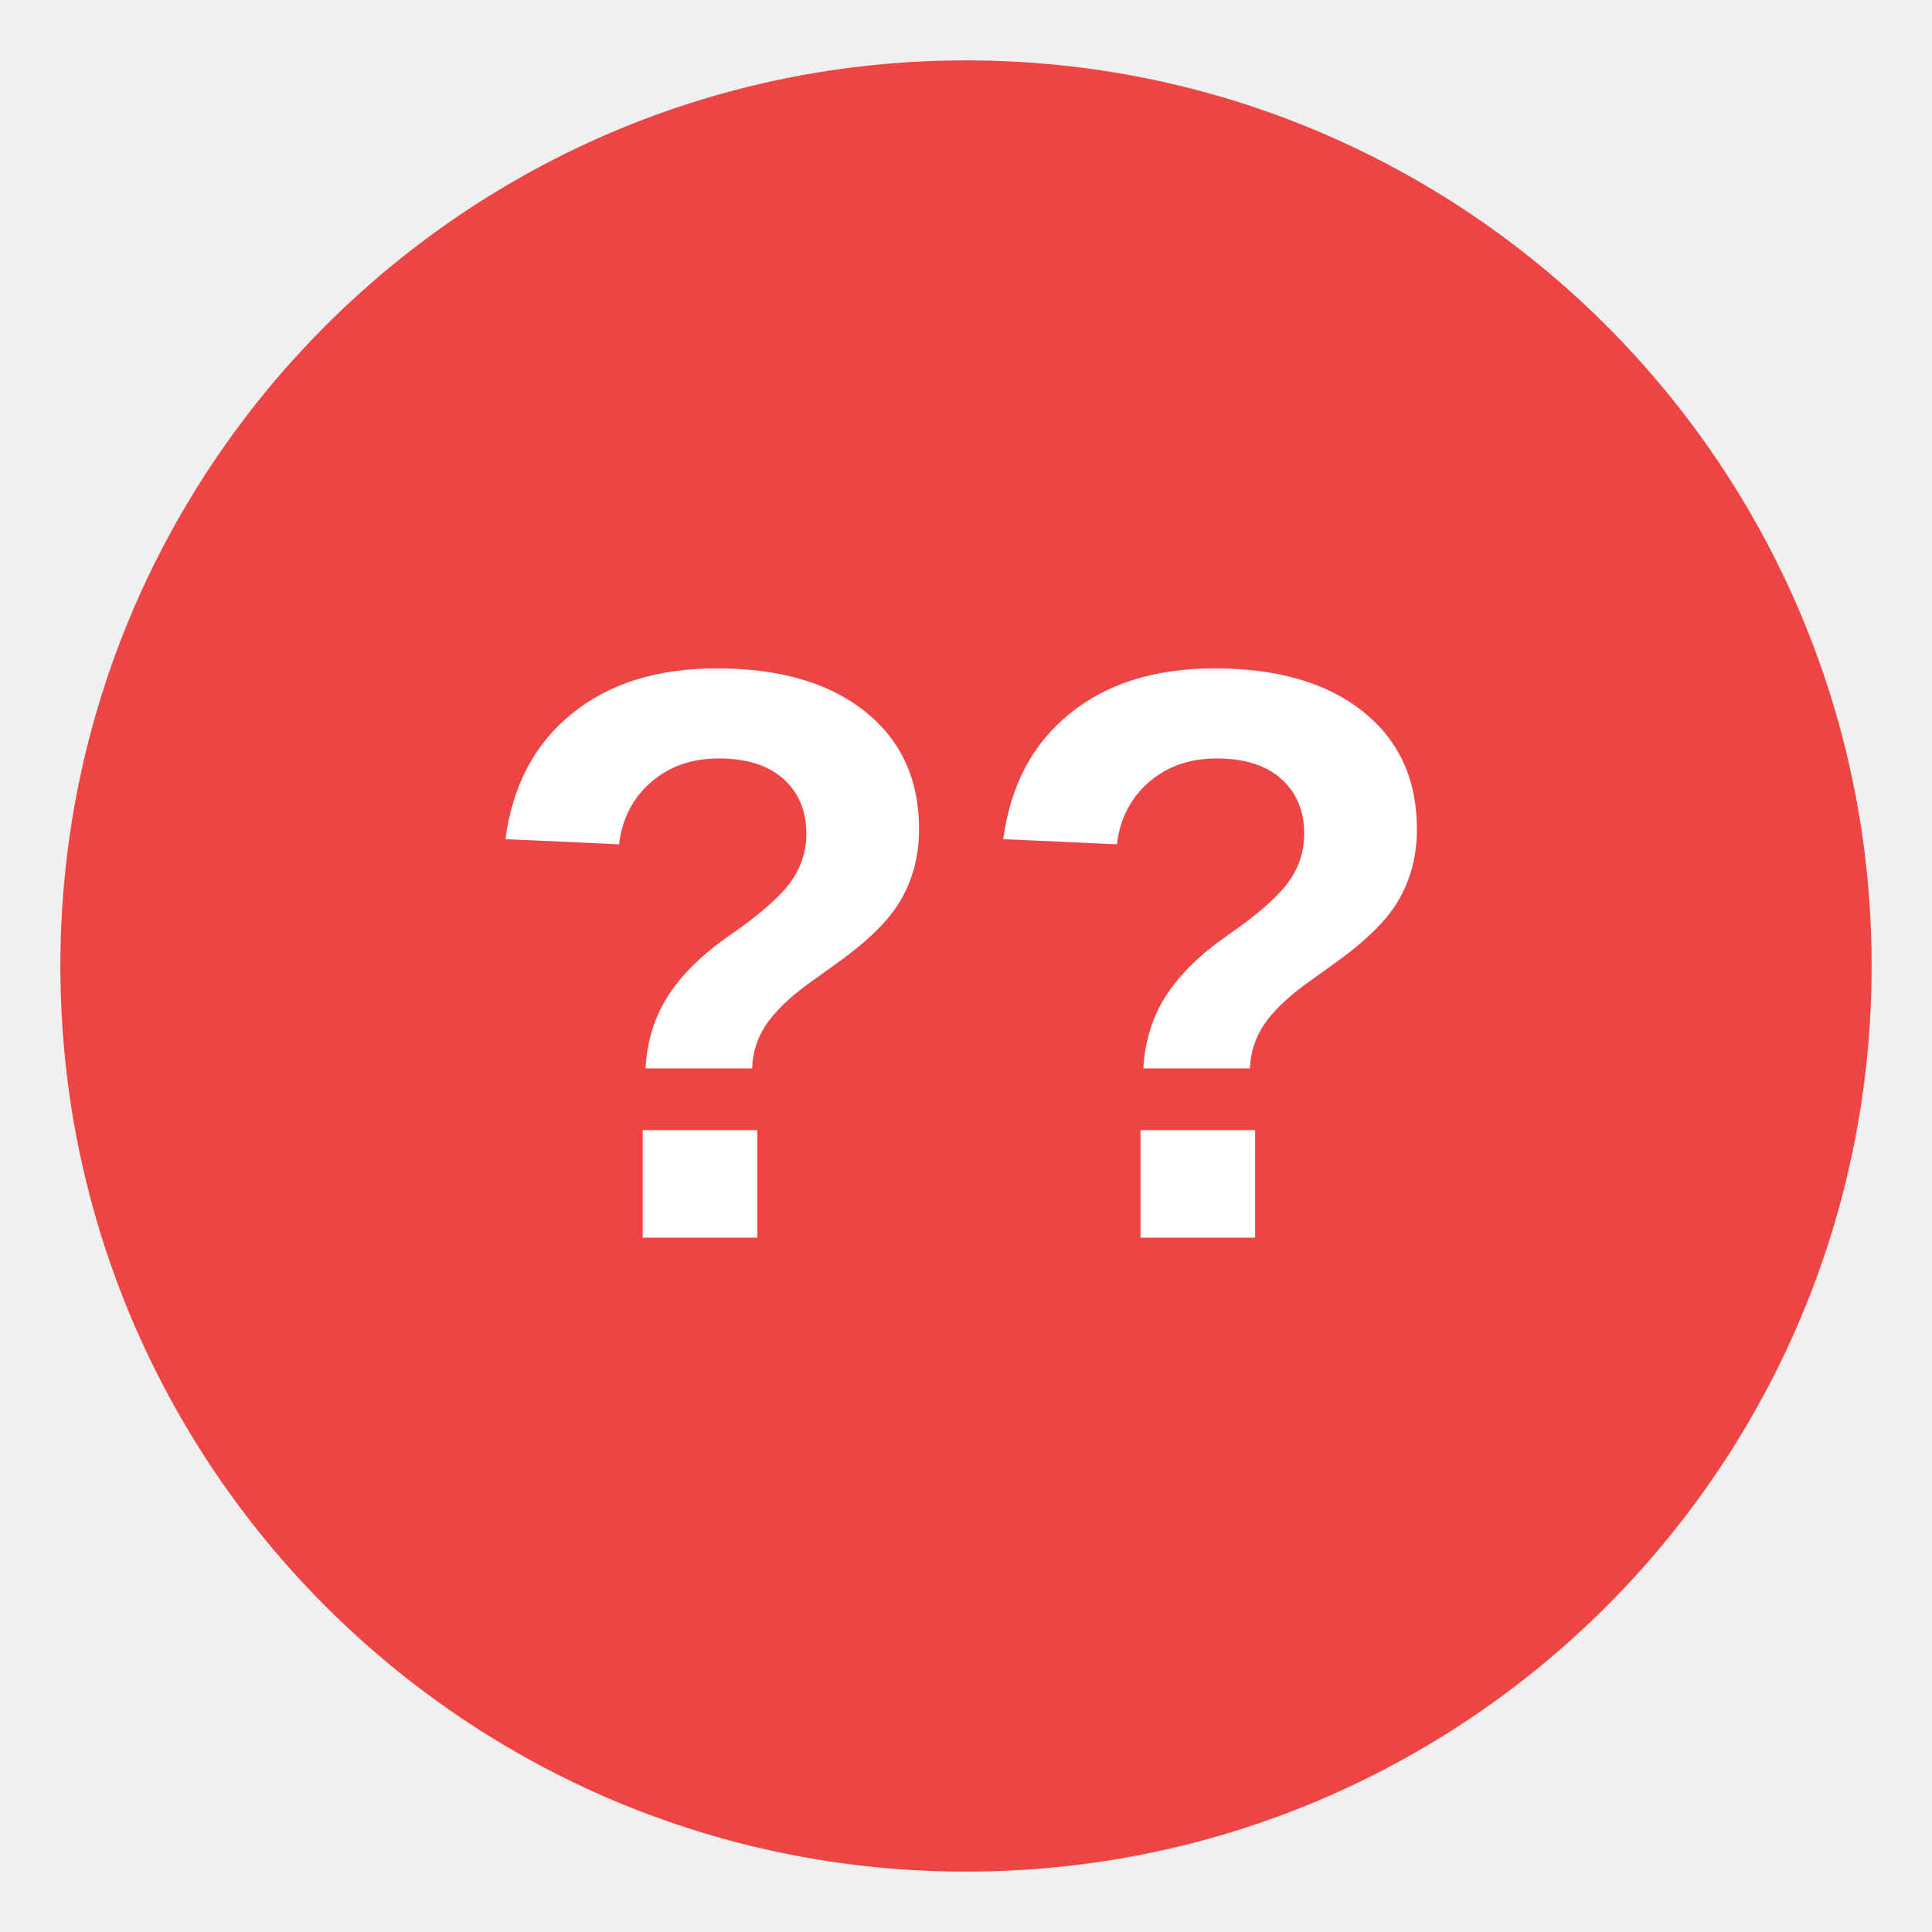
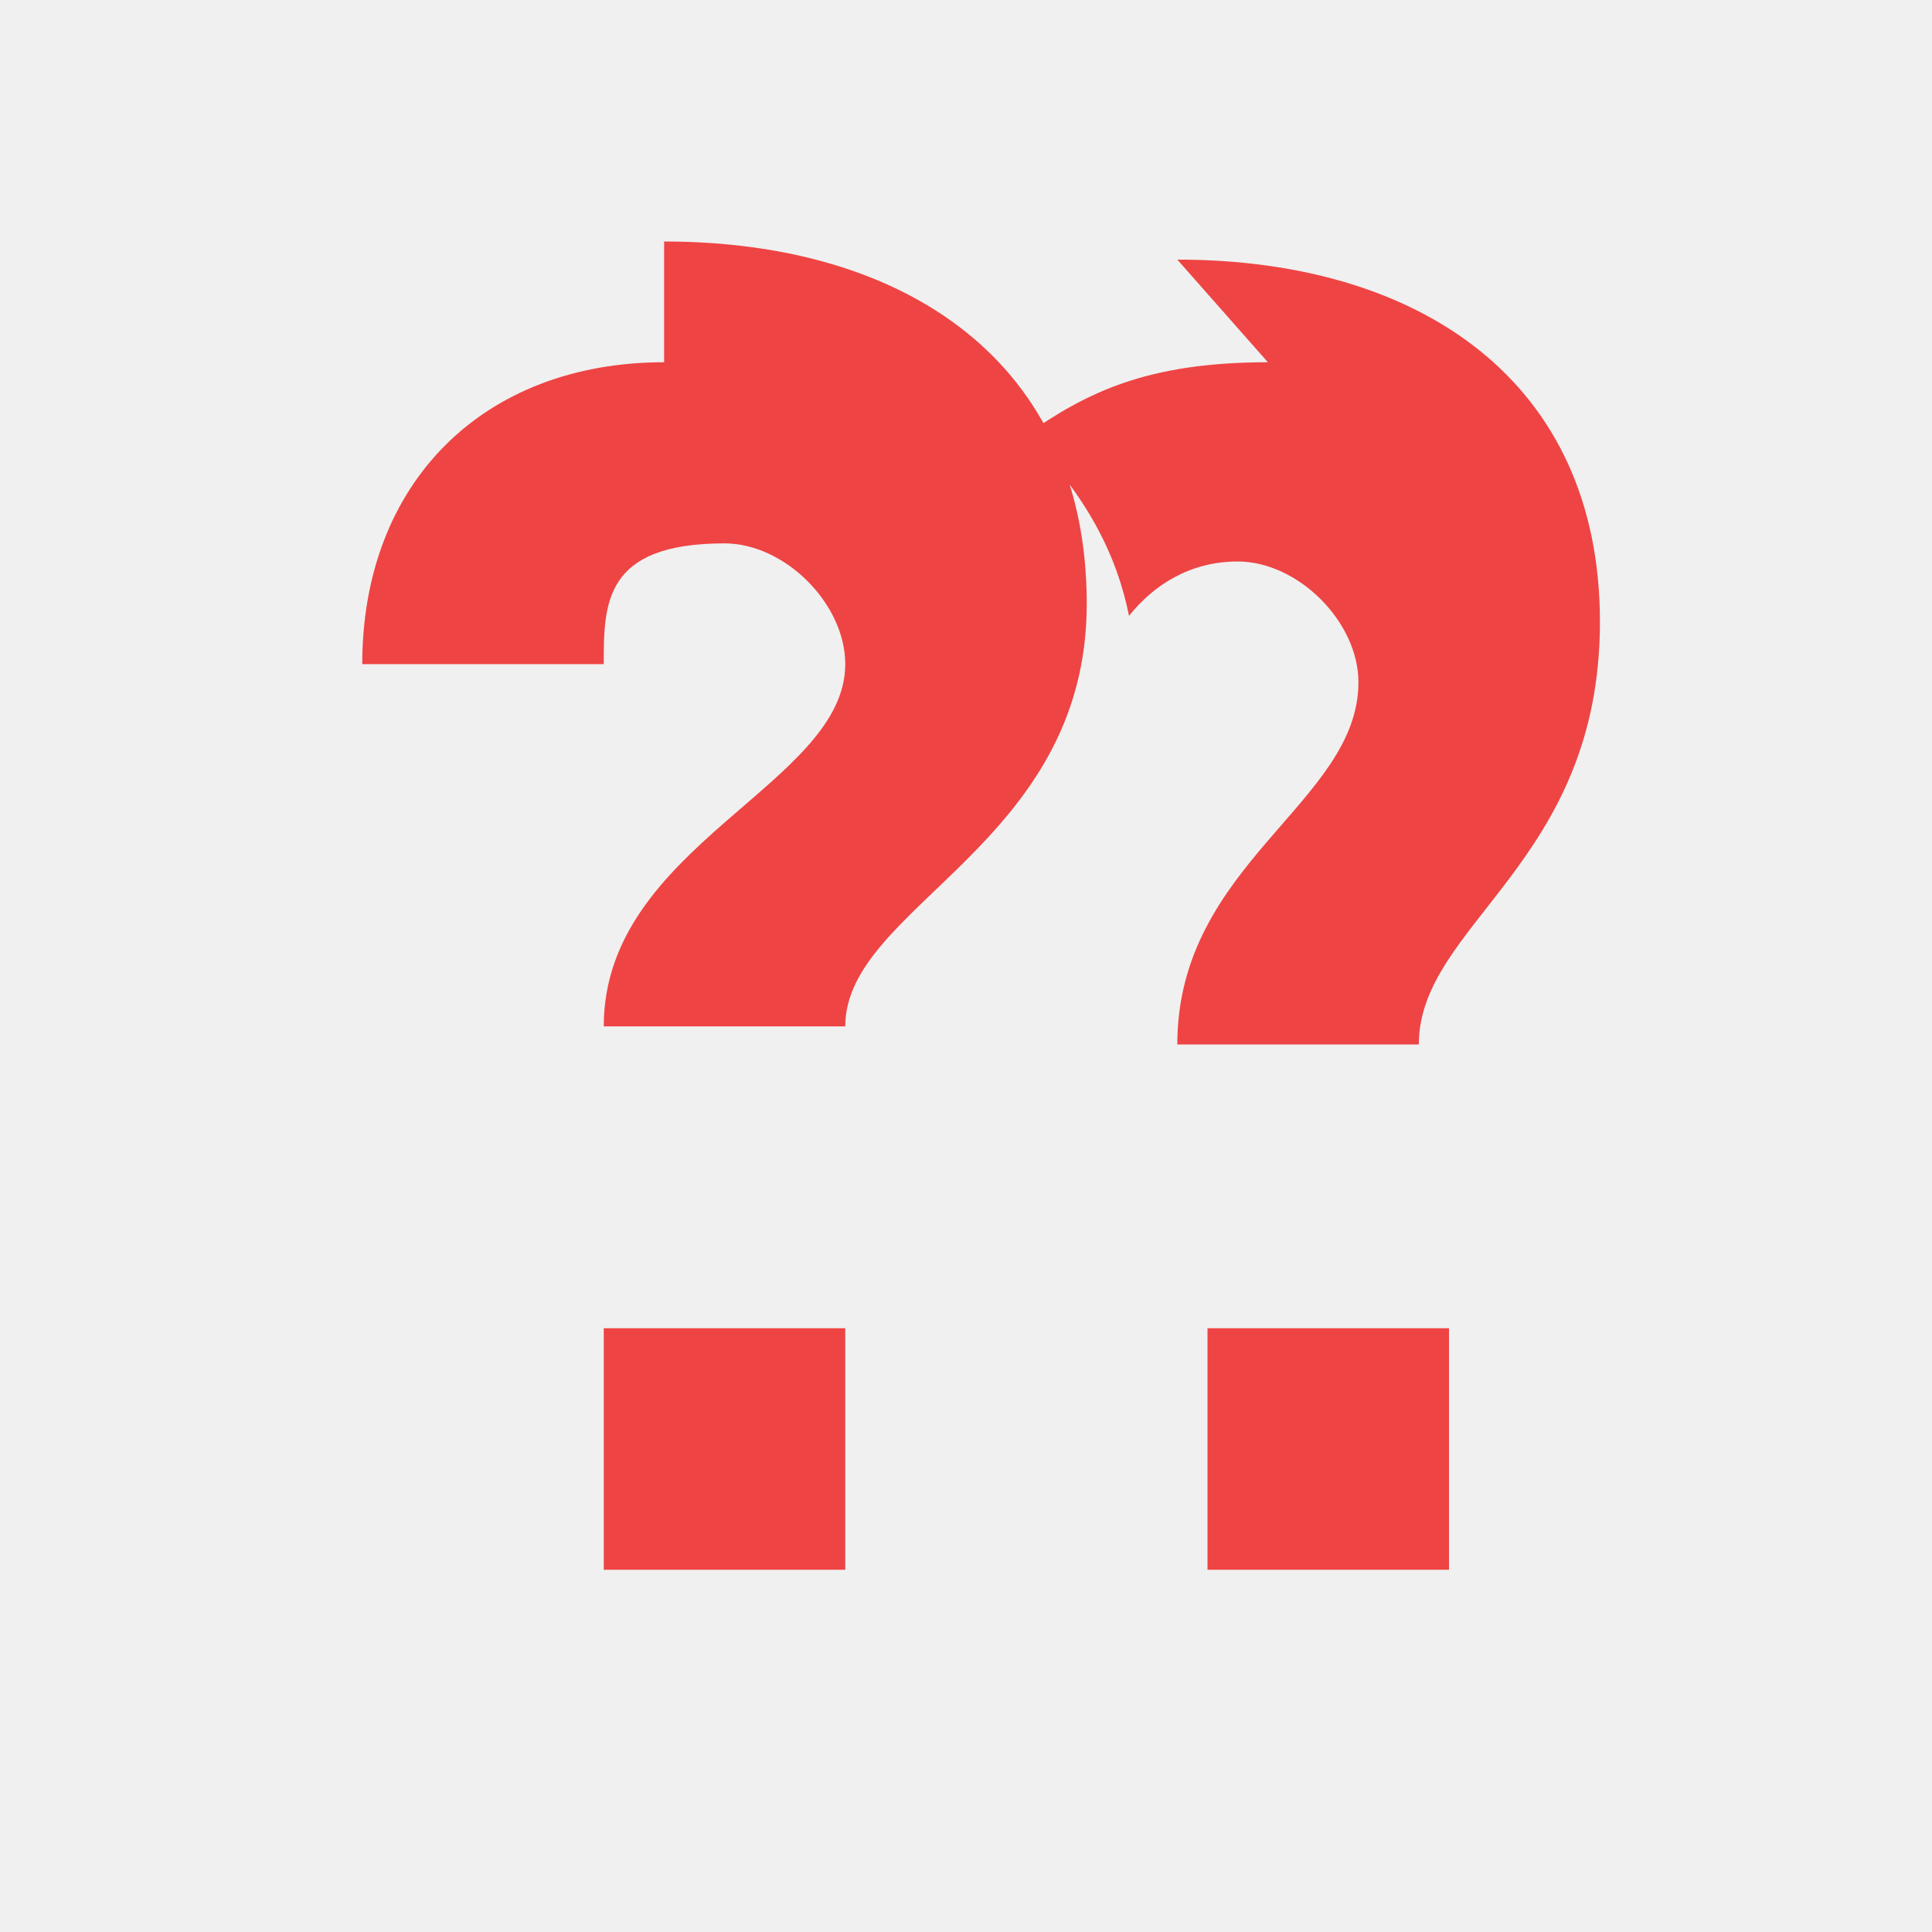
- <svg xmlns="http://www.w3.org/2000/svg" viewBox="0 0 64 64">
-   <circle cx="32" cy="32" r="30" fill="#ef4444" />
-   <text x="32" y="41" text-anchor="middle" font-family="Arial,Helvetica,sans-serif" font-size="27" font-weight="900" fill="#fff">??</text>
+ <svg xmlns="http://www.w3.org/2000/svg" viewBox="0 0 32 32" role="img" aria-label="??">
+   <path d="M11 6c-3 0-5 2-5 5h4c0-1 0-2 2-2 1 0 2 1 2 2 0 2-4 3-4 6h4c0-2 4-3 4-7 0-4-3-6-7-6z M10 22h4v4h-4z M21 6c-2 0-3 .5-4 1.2 1 1 1.5 2 1.7 3 .4-.5 1-.9 1.8-.9 1 0 2 1 2 2 0 2-3 3-3 6h4c0-2 3-3 3-7 0-4-3-6-7-6z M20 22h4v4h-4z" fill="#ef4444" stroke="none" stroke-width="0" stroke-linecap="round" stroke-linejoin="round" />
</svg>
